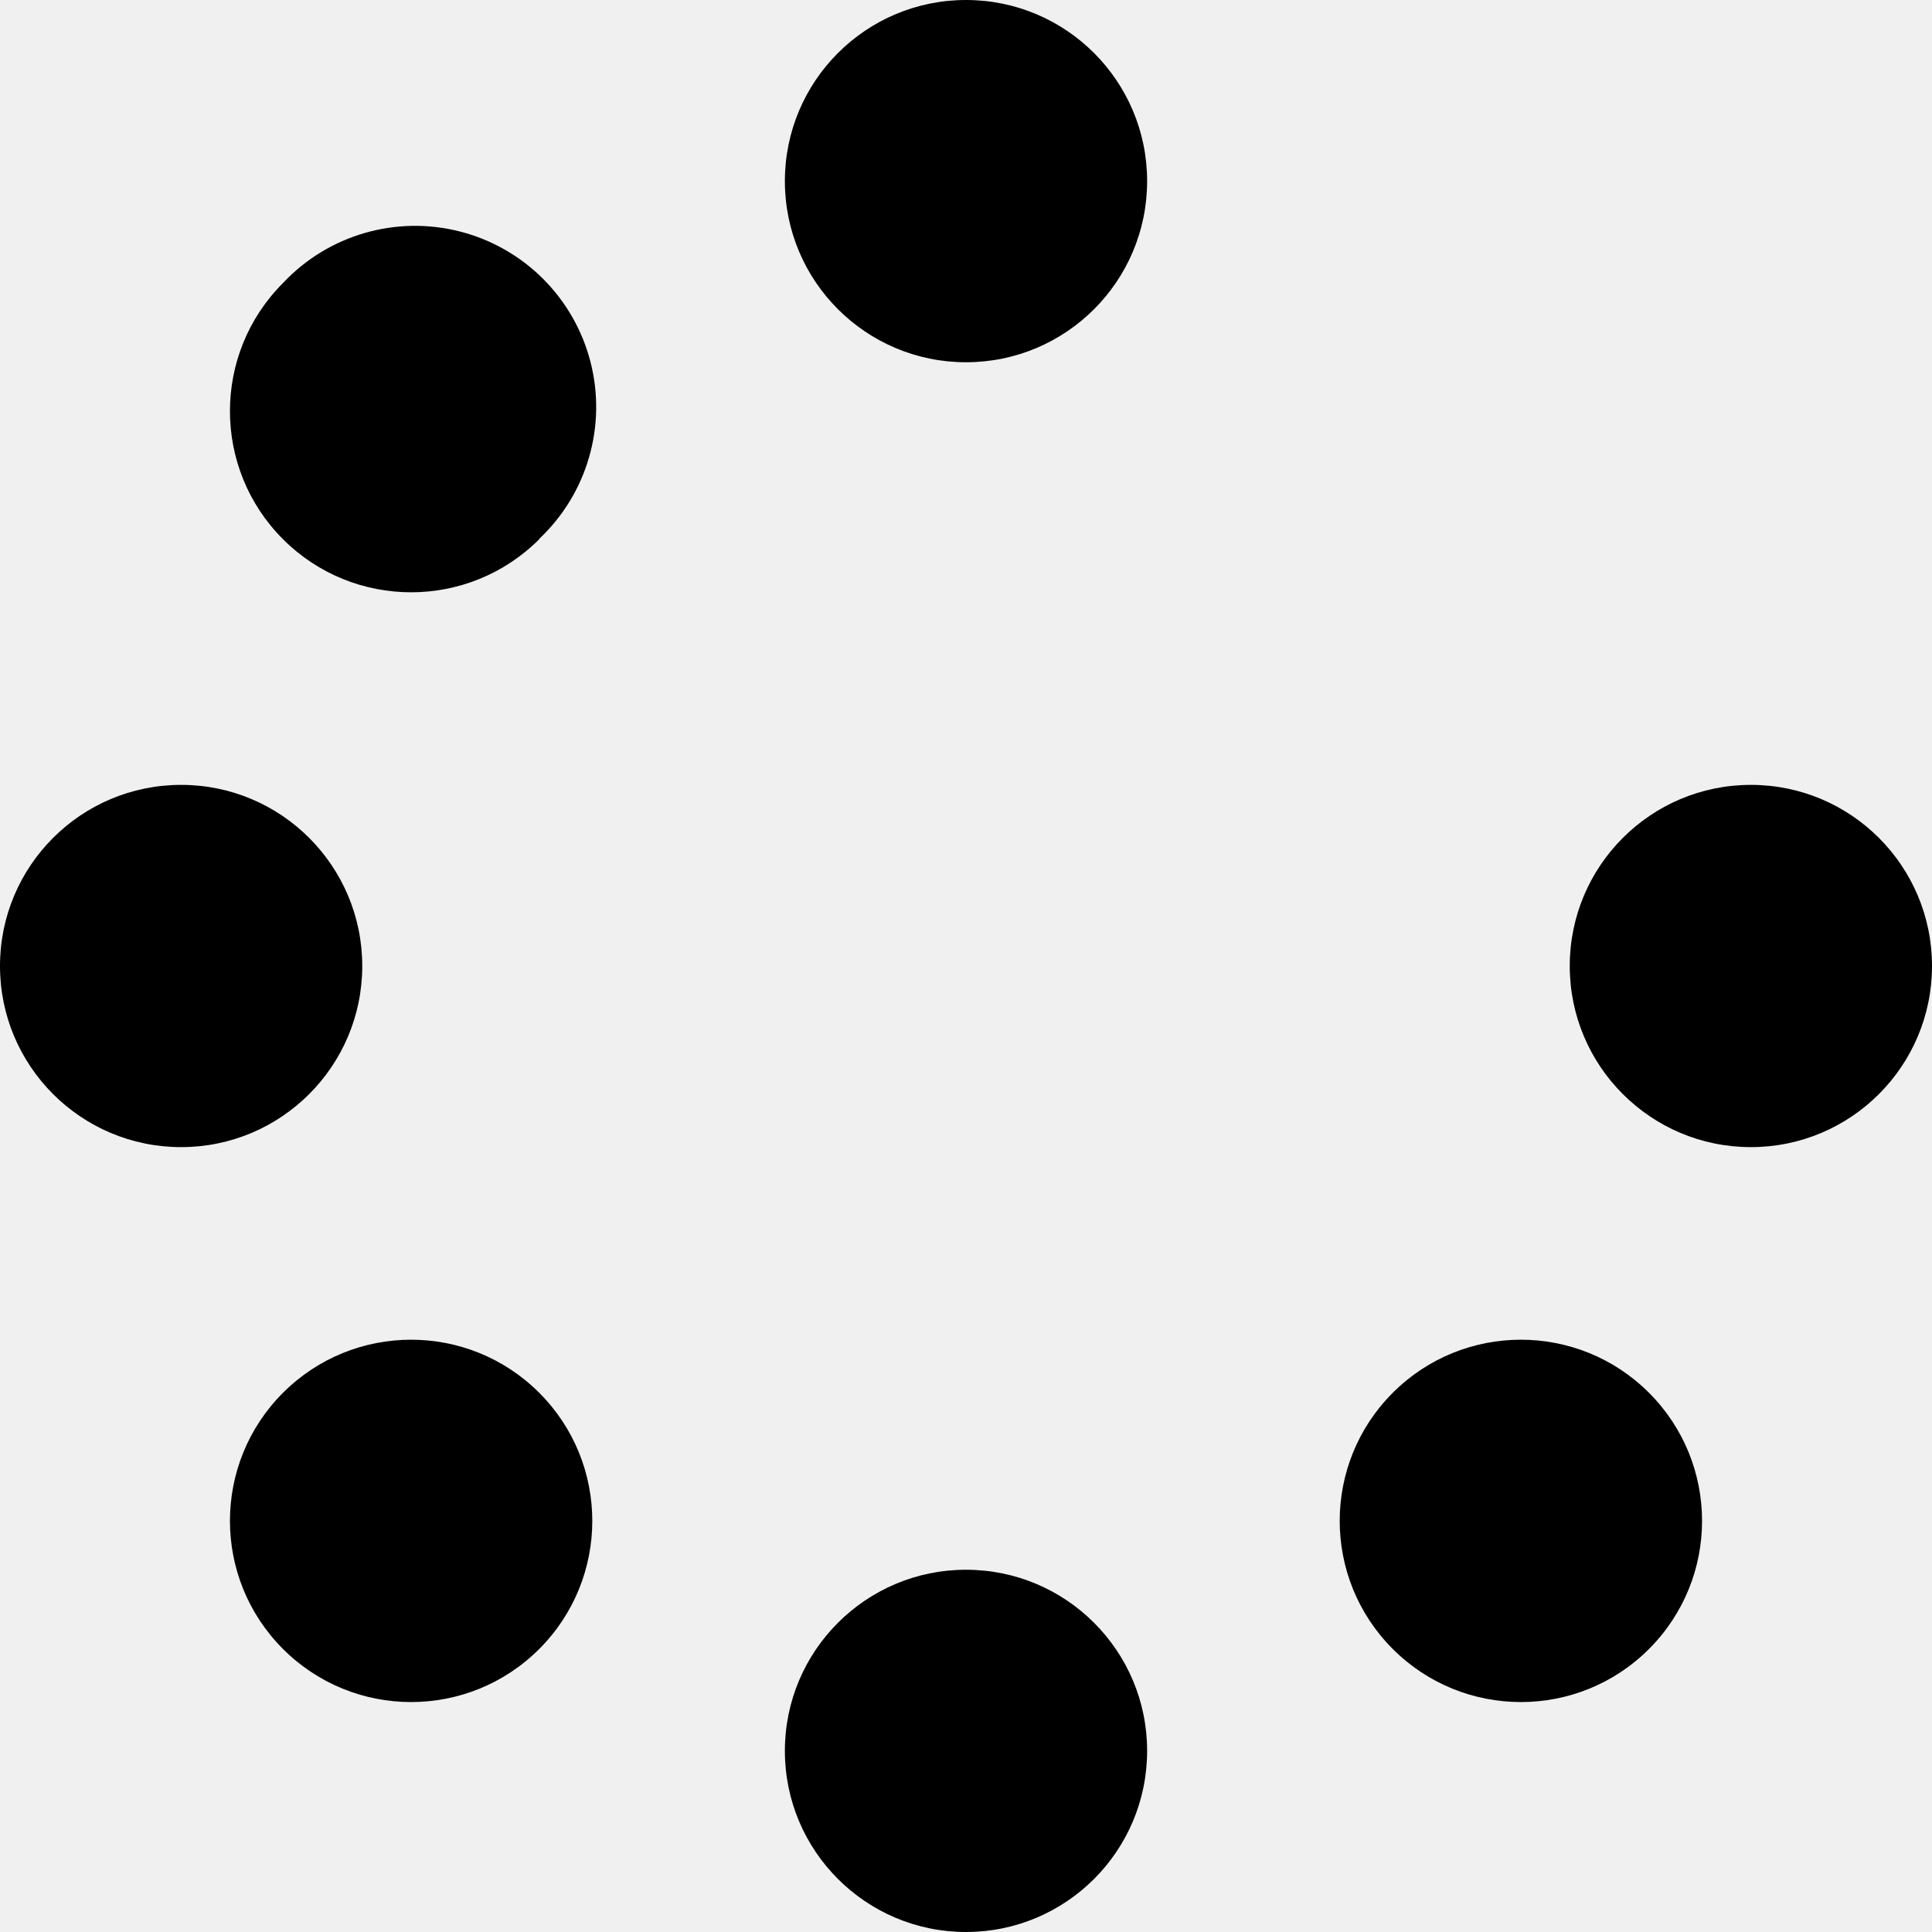
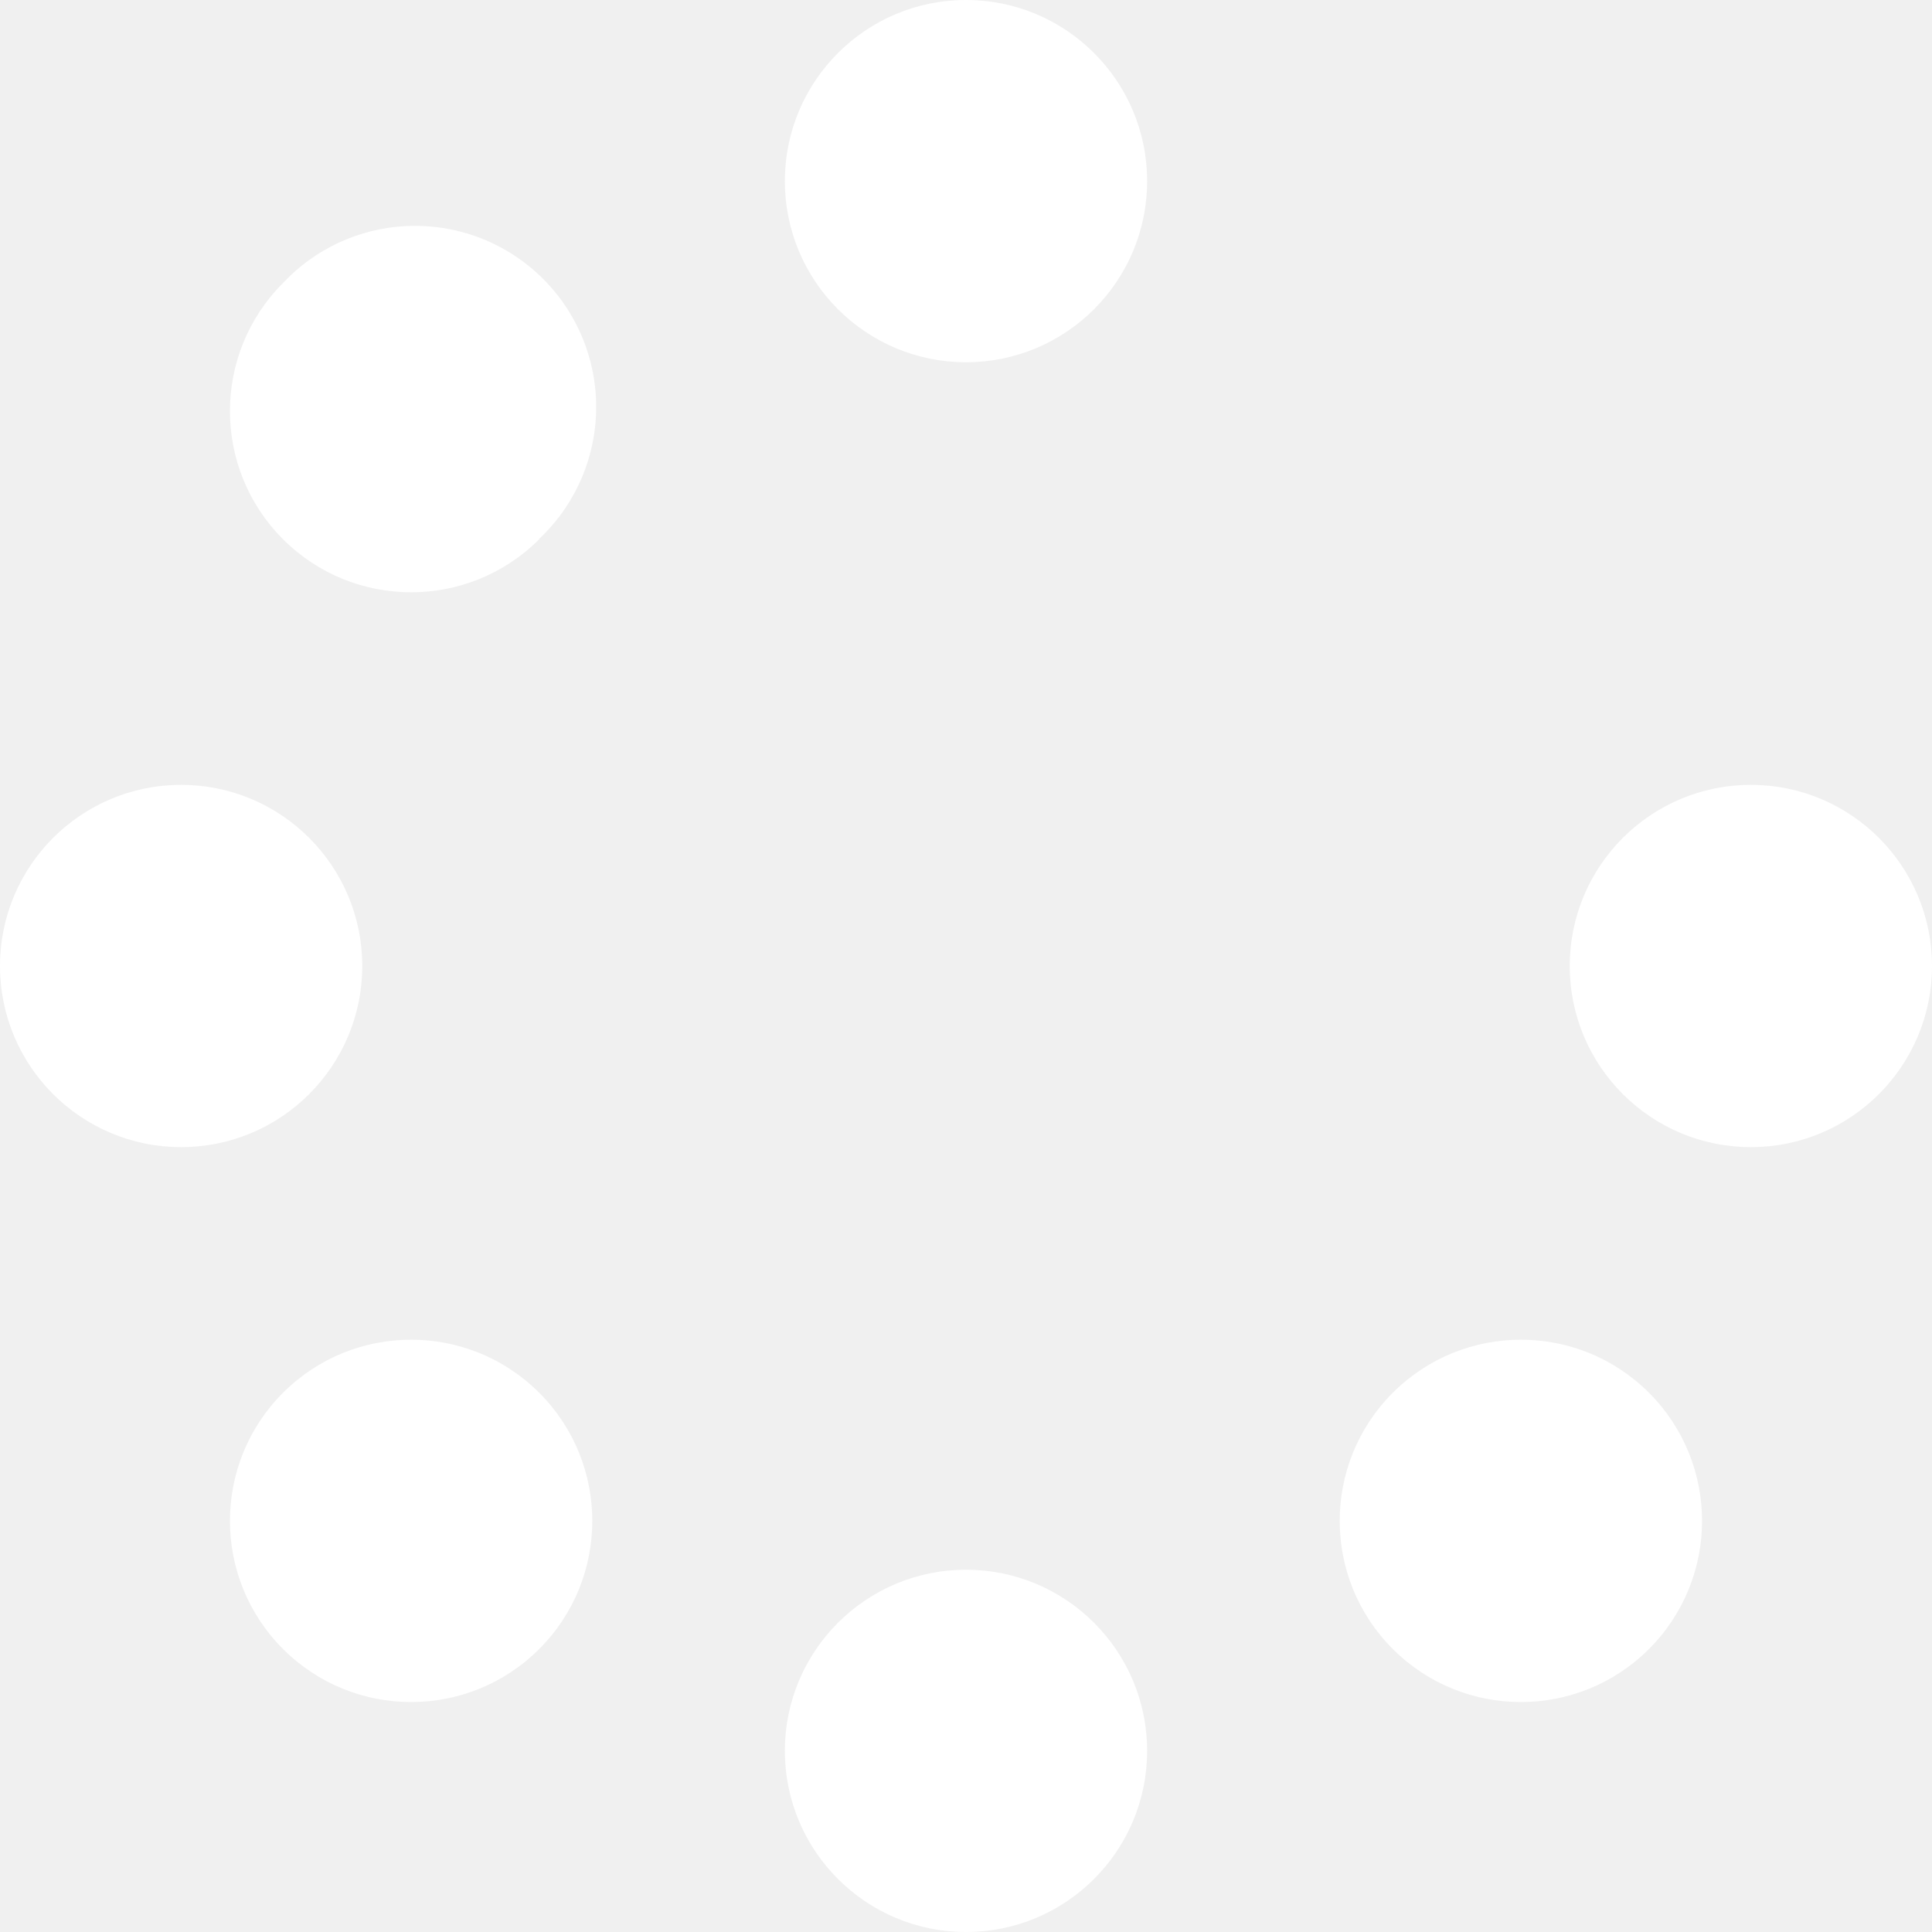
- <svg xmlns="http://www.w3.org/2000/svg" viewBox="0 0 512 512">
+ <svg xmlns="http://www.w3.org/2000/svg" viewBox="0 0 512 512" fill="white">
  <path d="M304 48a48 48 0 1 0 -96 0 48 48 0 1 0 96 0zm0 416a48 48 0 1 0 -96 0 48 48 0 1 0 96 0zM48 304a48 48 0 1 0 0-96 48 48 0 1 0 0 96zm464-48a48 48 0 1 0 -96 0 48 48 0 1 0 96 0zM142.9 437A48 48 0 1 0 75 369.1 48 48 0 1 0 142.9 437zm0-294.2A48 48 0 1 0 75 75a48 48 0 1 0 67.9 67.9zM369.1 437A48 48 0 1 0 437 369.1 48 48 0 1 0 369.1 437z" />
</svg>
